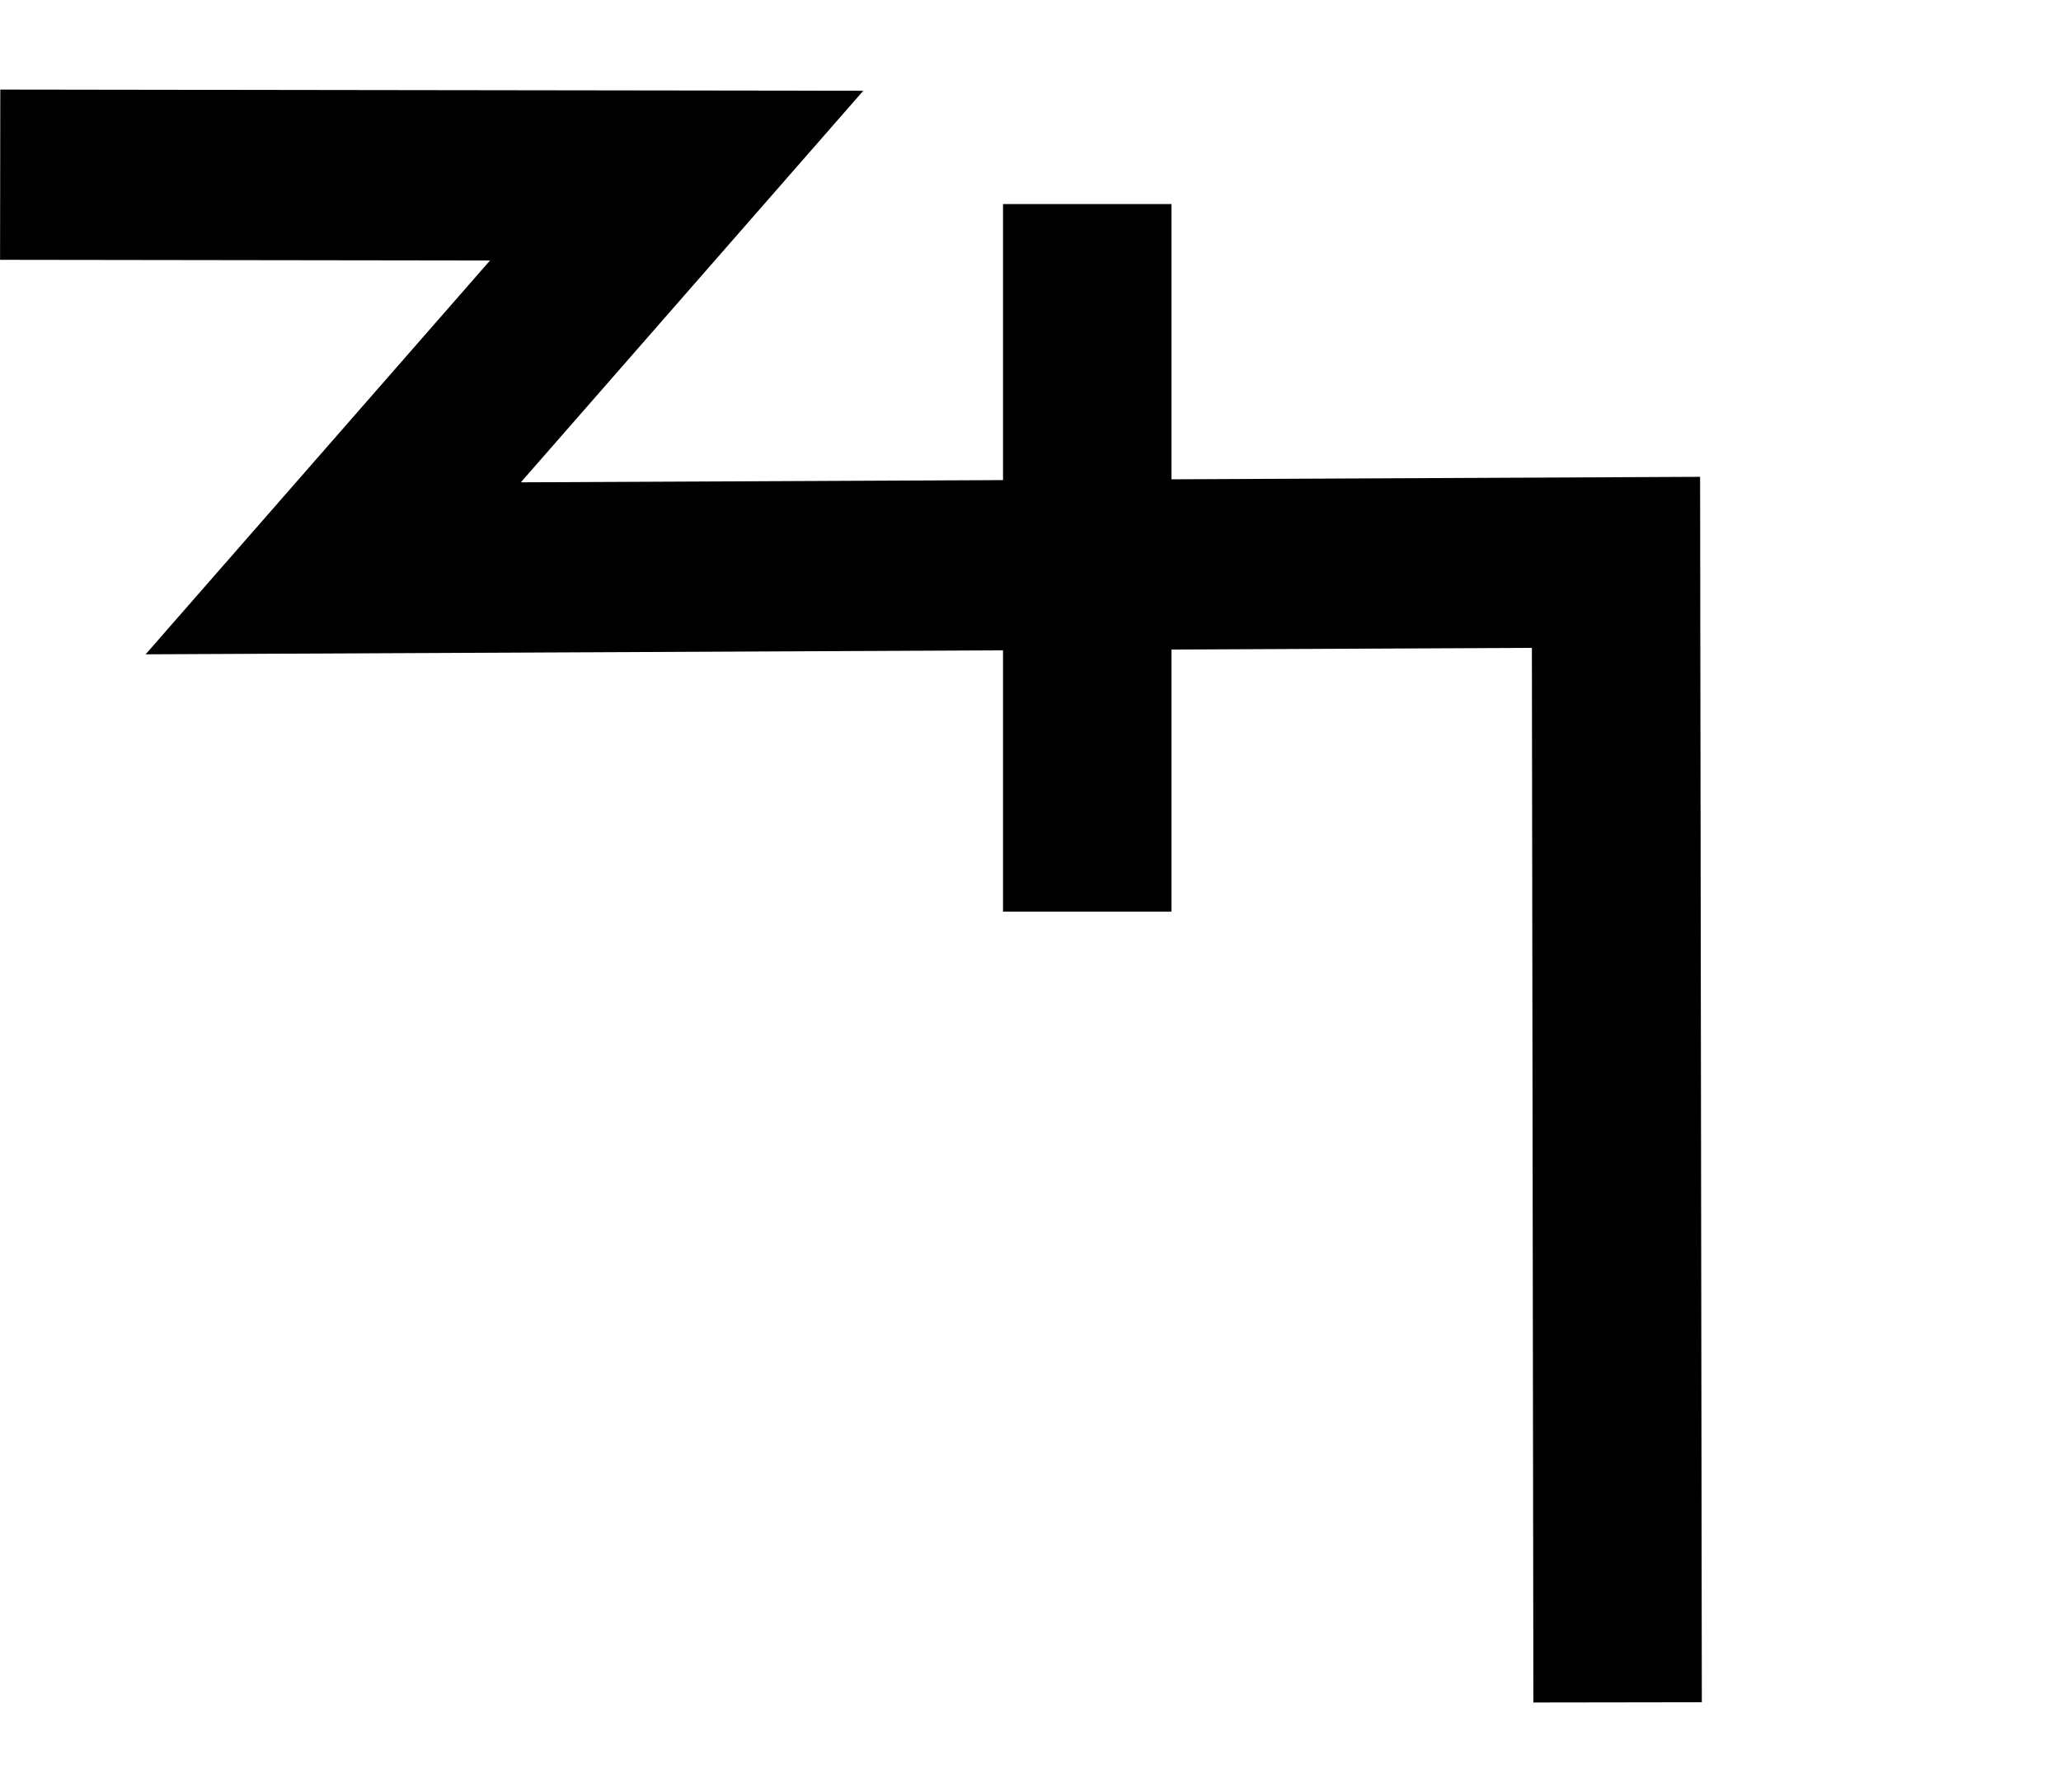
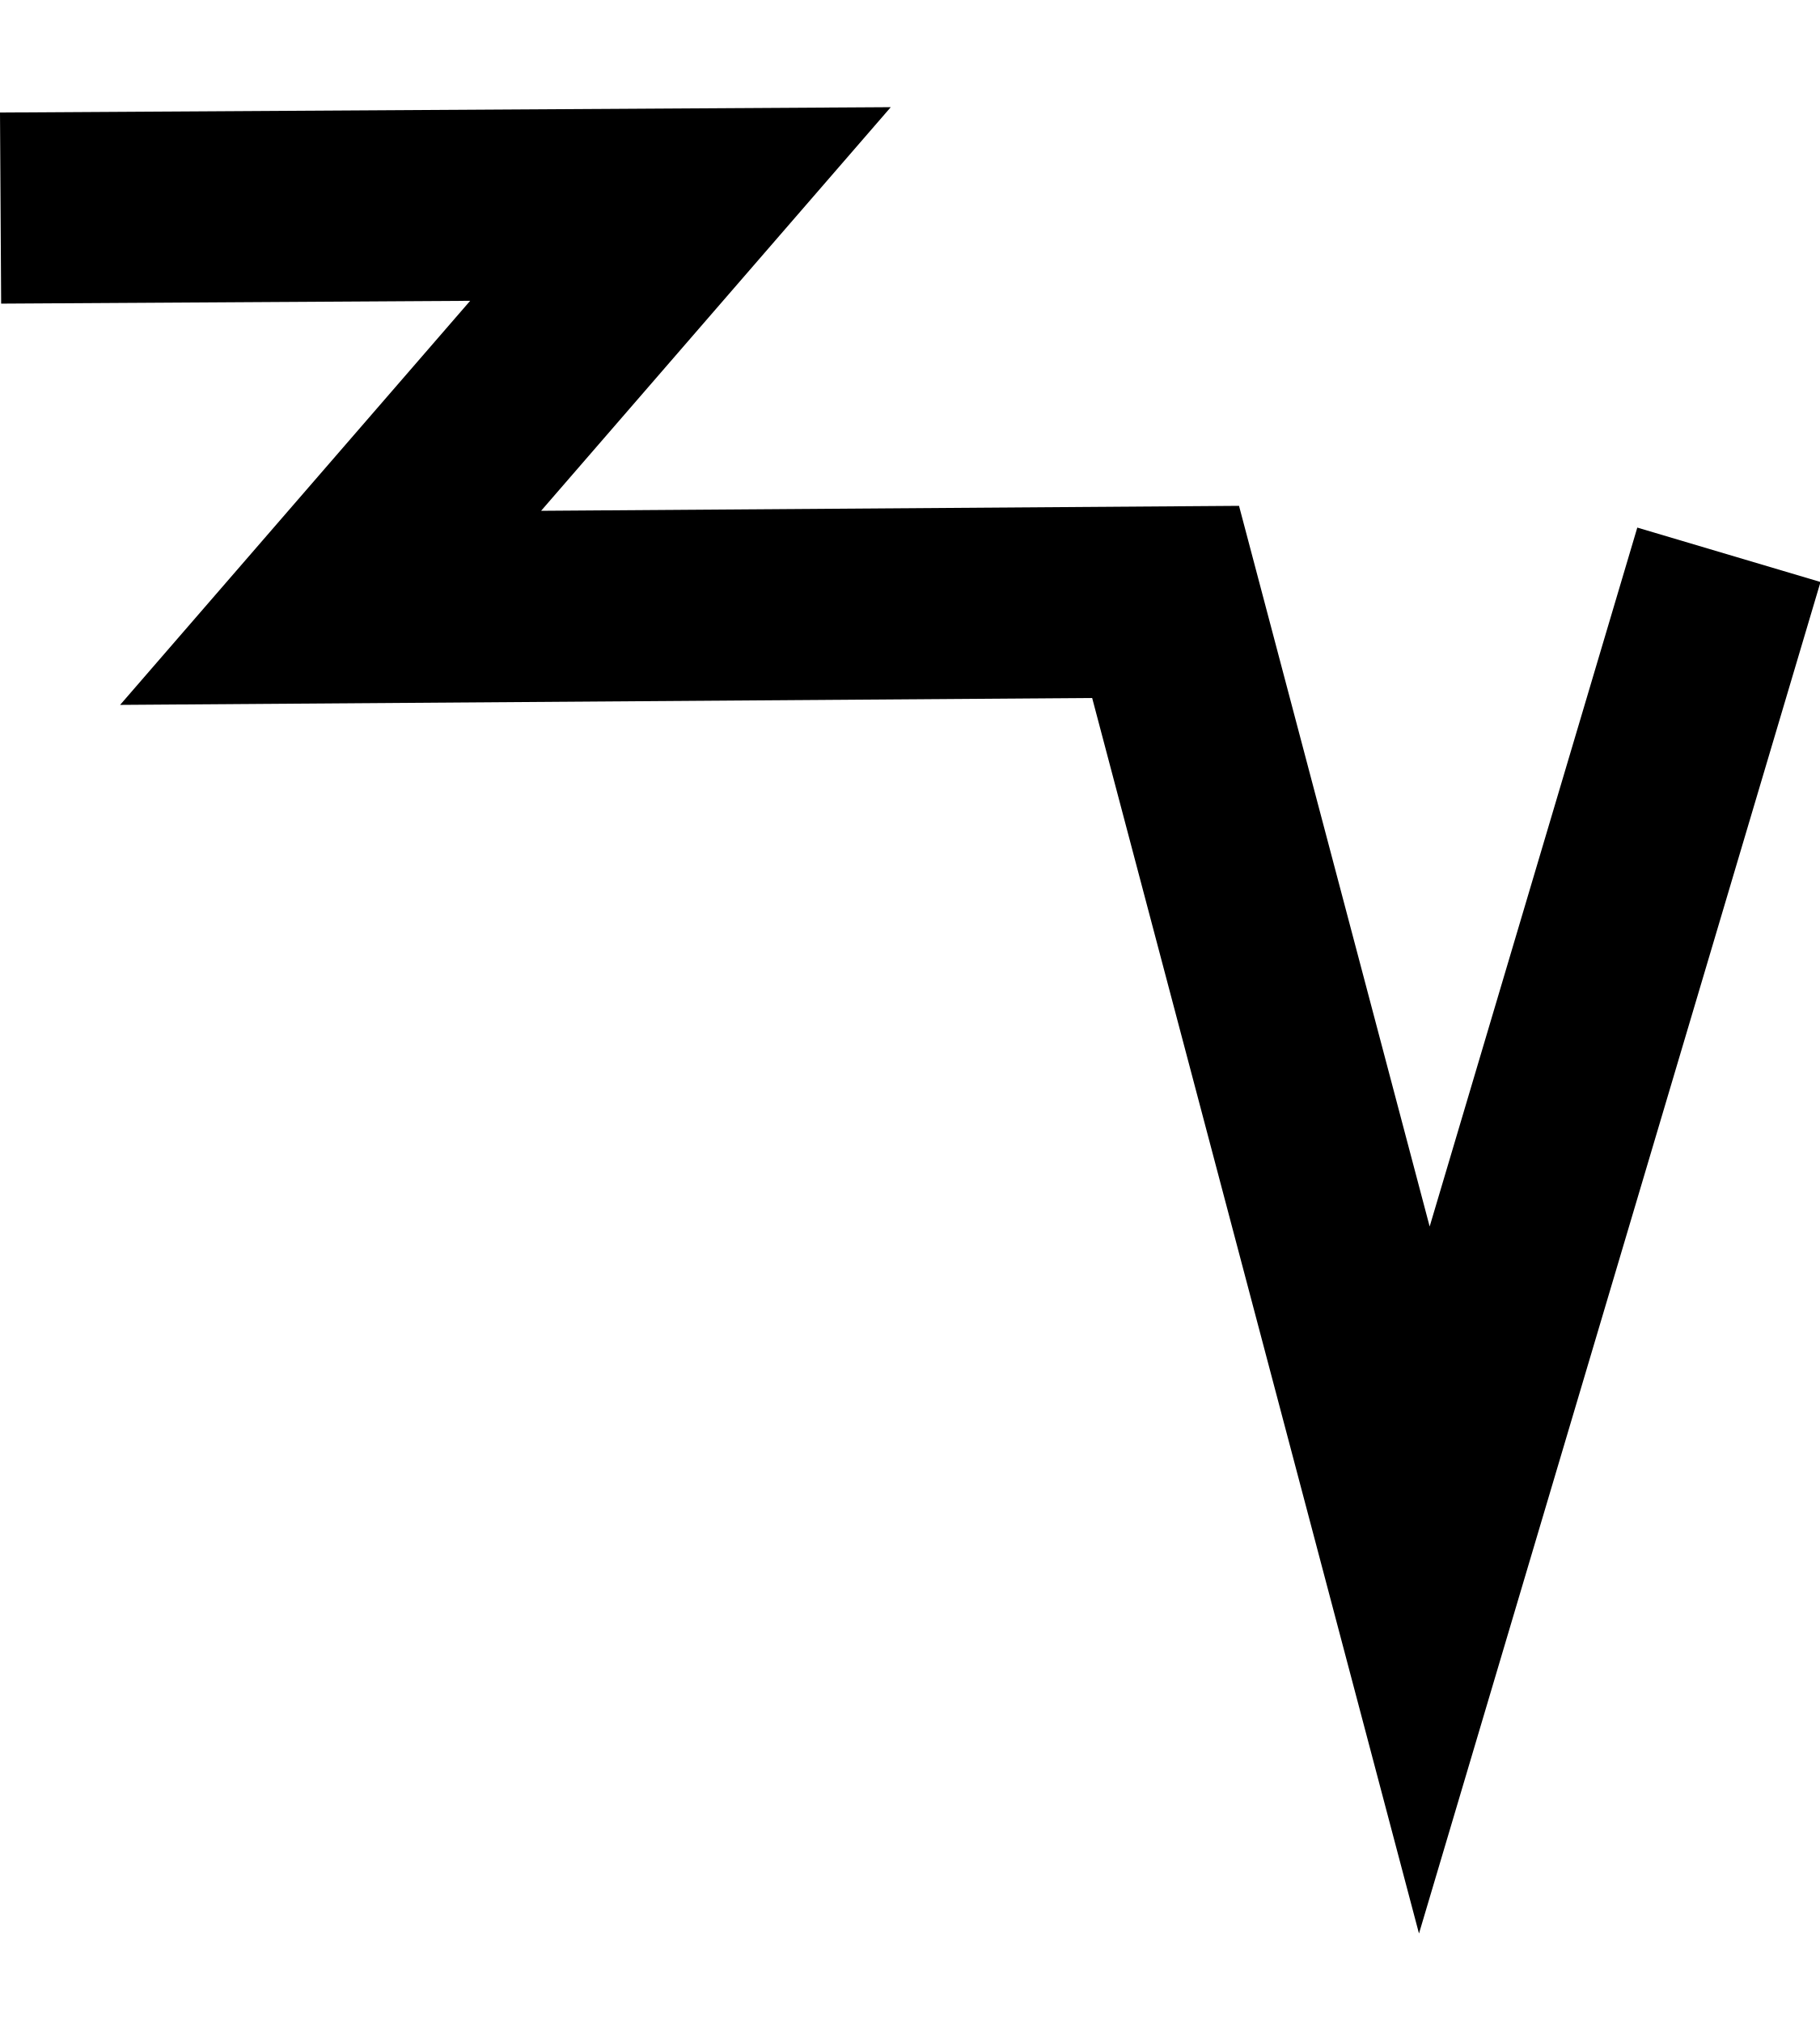
- <svg xmlns="http://www.w3.org/2000/svg" width="23" height="20" viewBox="0 0 23 20" version="1.1" id="svg3807">
+ <svg xmlns="http://www.w3.org/2000/svg" width="18" height="20" viewBox="0 0 18 20" version="1.1" id="svg3807">
  <g id="layer L1" transform="translate(0,10)">
    <g transform="translate(0,0)">
      <g id="layer1" transform="translate(0,-291.7083)">
        <g transform="matrix(1.172932,0,0,-0.9520283,-583.8196,-1486.07)" id="g10351" style="stroke-width:1.788;stroke-miterlimit:4;stroke-dasharray:none">
          <g transform="matrix(0.9094024,0,0,1.120415,45.09442,226.1223)" id="g10351-0" style="stroke-width:1.789;stroke-miterlimit:4;stroke-dasharray:none">
            <g id="g2601" transform="matrix(0.8925618,0,0,0.8925266,53.47671,-202.8362)" style="stroke-width:2.005">
              <g transform="matrix(0.9161032,0,0,-0.9078513,101.9969,-4745.411)" id="g14246" style="stroke-width:2.177;stroke-miterlimit:4;stroke-dasharray:none">
-                 <g id="g2026" transform="matrix(0.9836948,0,0,1.003382,0.4820347,12.44281)" style="stroke-width:2.191">
-                   <g id="g10351-6-6" transform="matrix(1,0,0,-1,-52.6095,-5050.459)" style="stroke-width:2.191;stroke-miterlimit:4;stroke-dasharray:none">
-                     <path id="path4186-6-7-94-7-8-3-4-9-4-6-7-7-6-2-7-8" d="m 505.411,-1877.514 v 9.106" style="fill:none;fill-rule:evenodd;stroke:#000000;stroke-width:2.191;stroke-linecap:butt;stroke-linejoin:miter;stroke-miterlimit:4;stroke-dasharray:none;stroke-opacity:1" />
+                 <g transform="matrix(1.222974,0,0,1.234139,-146.3597,738.2648)" id="g14253">
+                   <g id="g10356-8-4" transform="matrix(1,0,0,-1,-52.77486,-5050.799)">
+                     <path id="path4186-6-7-94-7-8-3-4-9-6-9-9-8-7-3-2-2-8" d="m 541.709,-1878.611 -2.824,-9.507 -2.399,9.07 -7.742,-0.055 3.244,3.745 -6.304,-0.038" style="fill:none;fill-rule:evenodd;stroke:#000000;stroke-width:1.772;stroke-linecap:butt;stroke-linejoin:miter;stroke-miterlimit:4;stroke-dasharray:none;stroke-opacity:1" />
                  </g>
-                   <path style="fill:none;fill-rule:evenodd;stroke:#000000;stroke-width:2.191;stroke-linecap:butt;stroke-linejoin:miter;stroke-miterlimit:4;stroke-dasharray:none;stroke-opacity:1" d="m 438.662,-3182.429 8.799,0.012 -4.467,5.054 16.685,-0.077 0.021,14.672" id="path4176-9-6-97-2" />
                </g>
              </g>
            </g>
          </g>
        </g>
      </g>
    </g>
-     <g transform="translate(21,0)">
-       <g />
-     </g>
  </g>
</svg>
